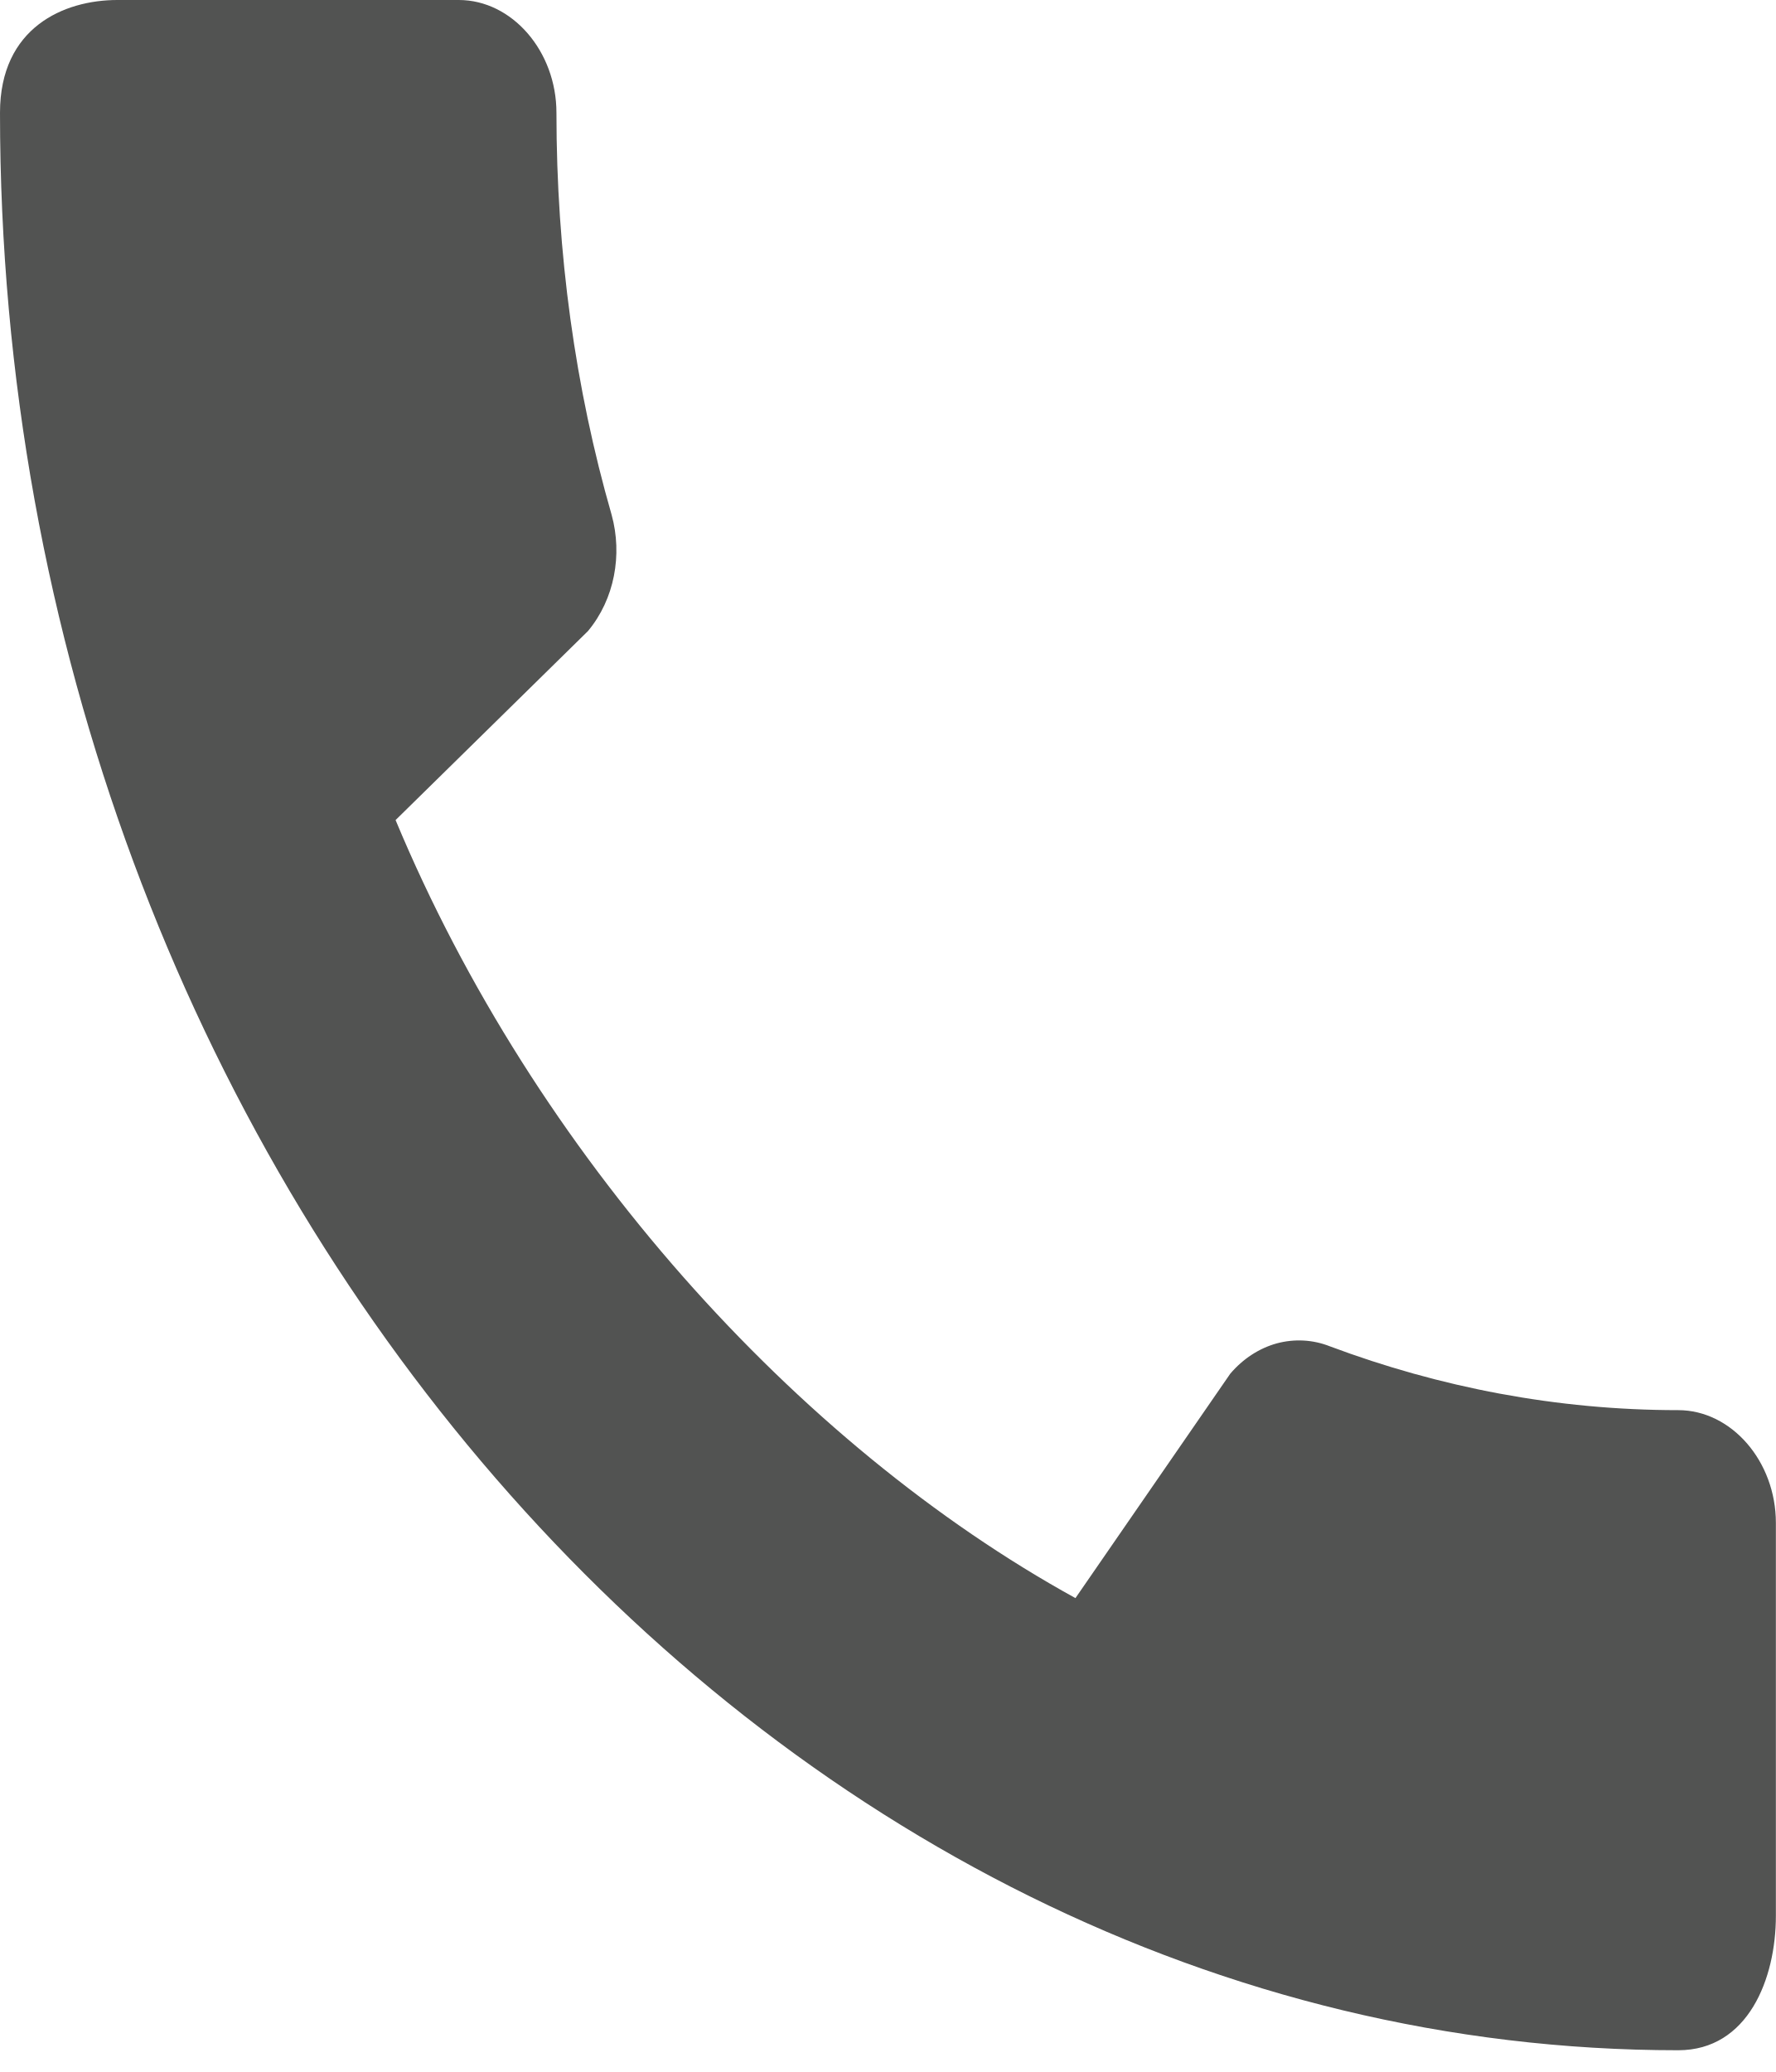
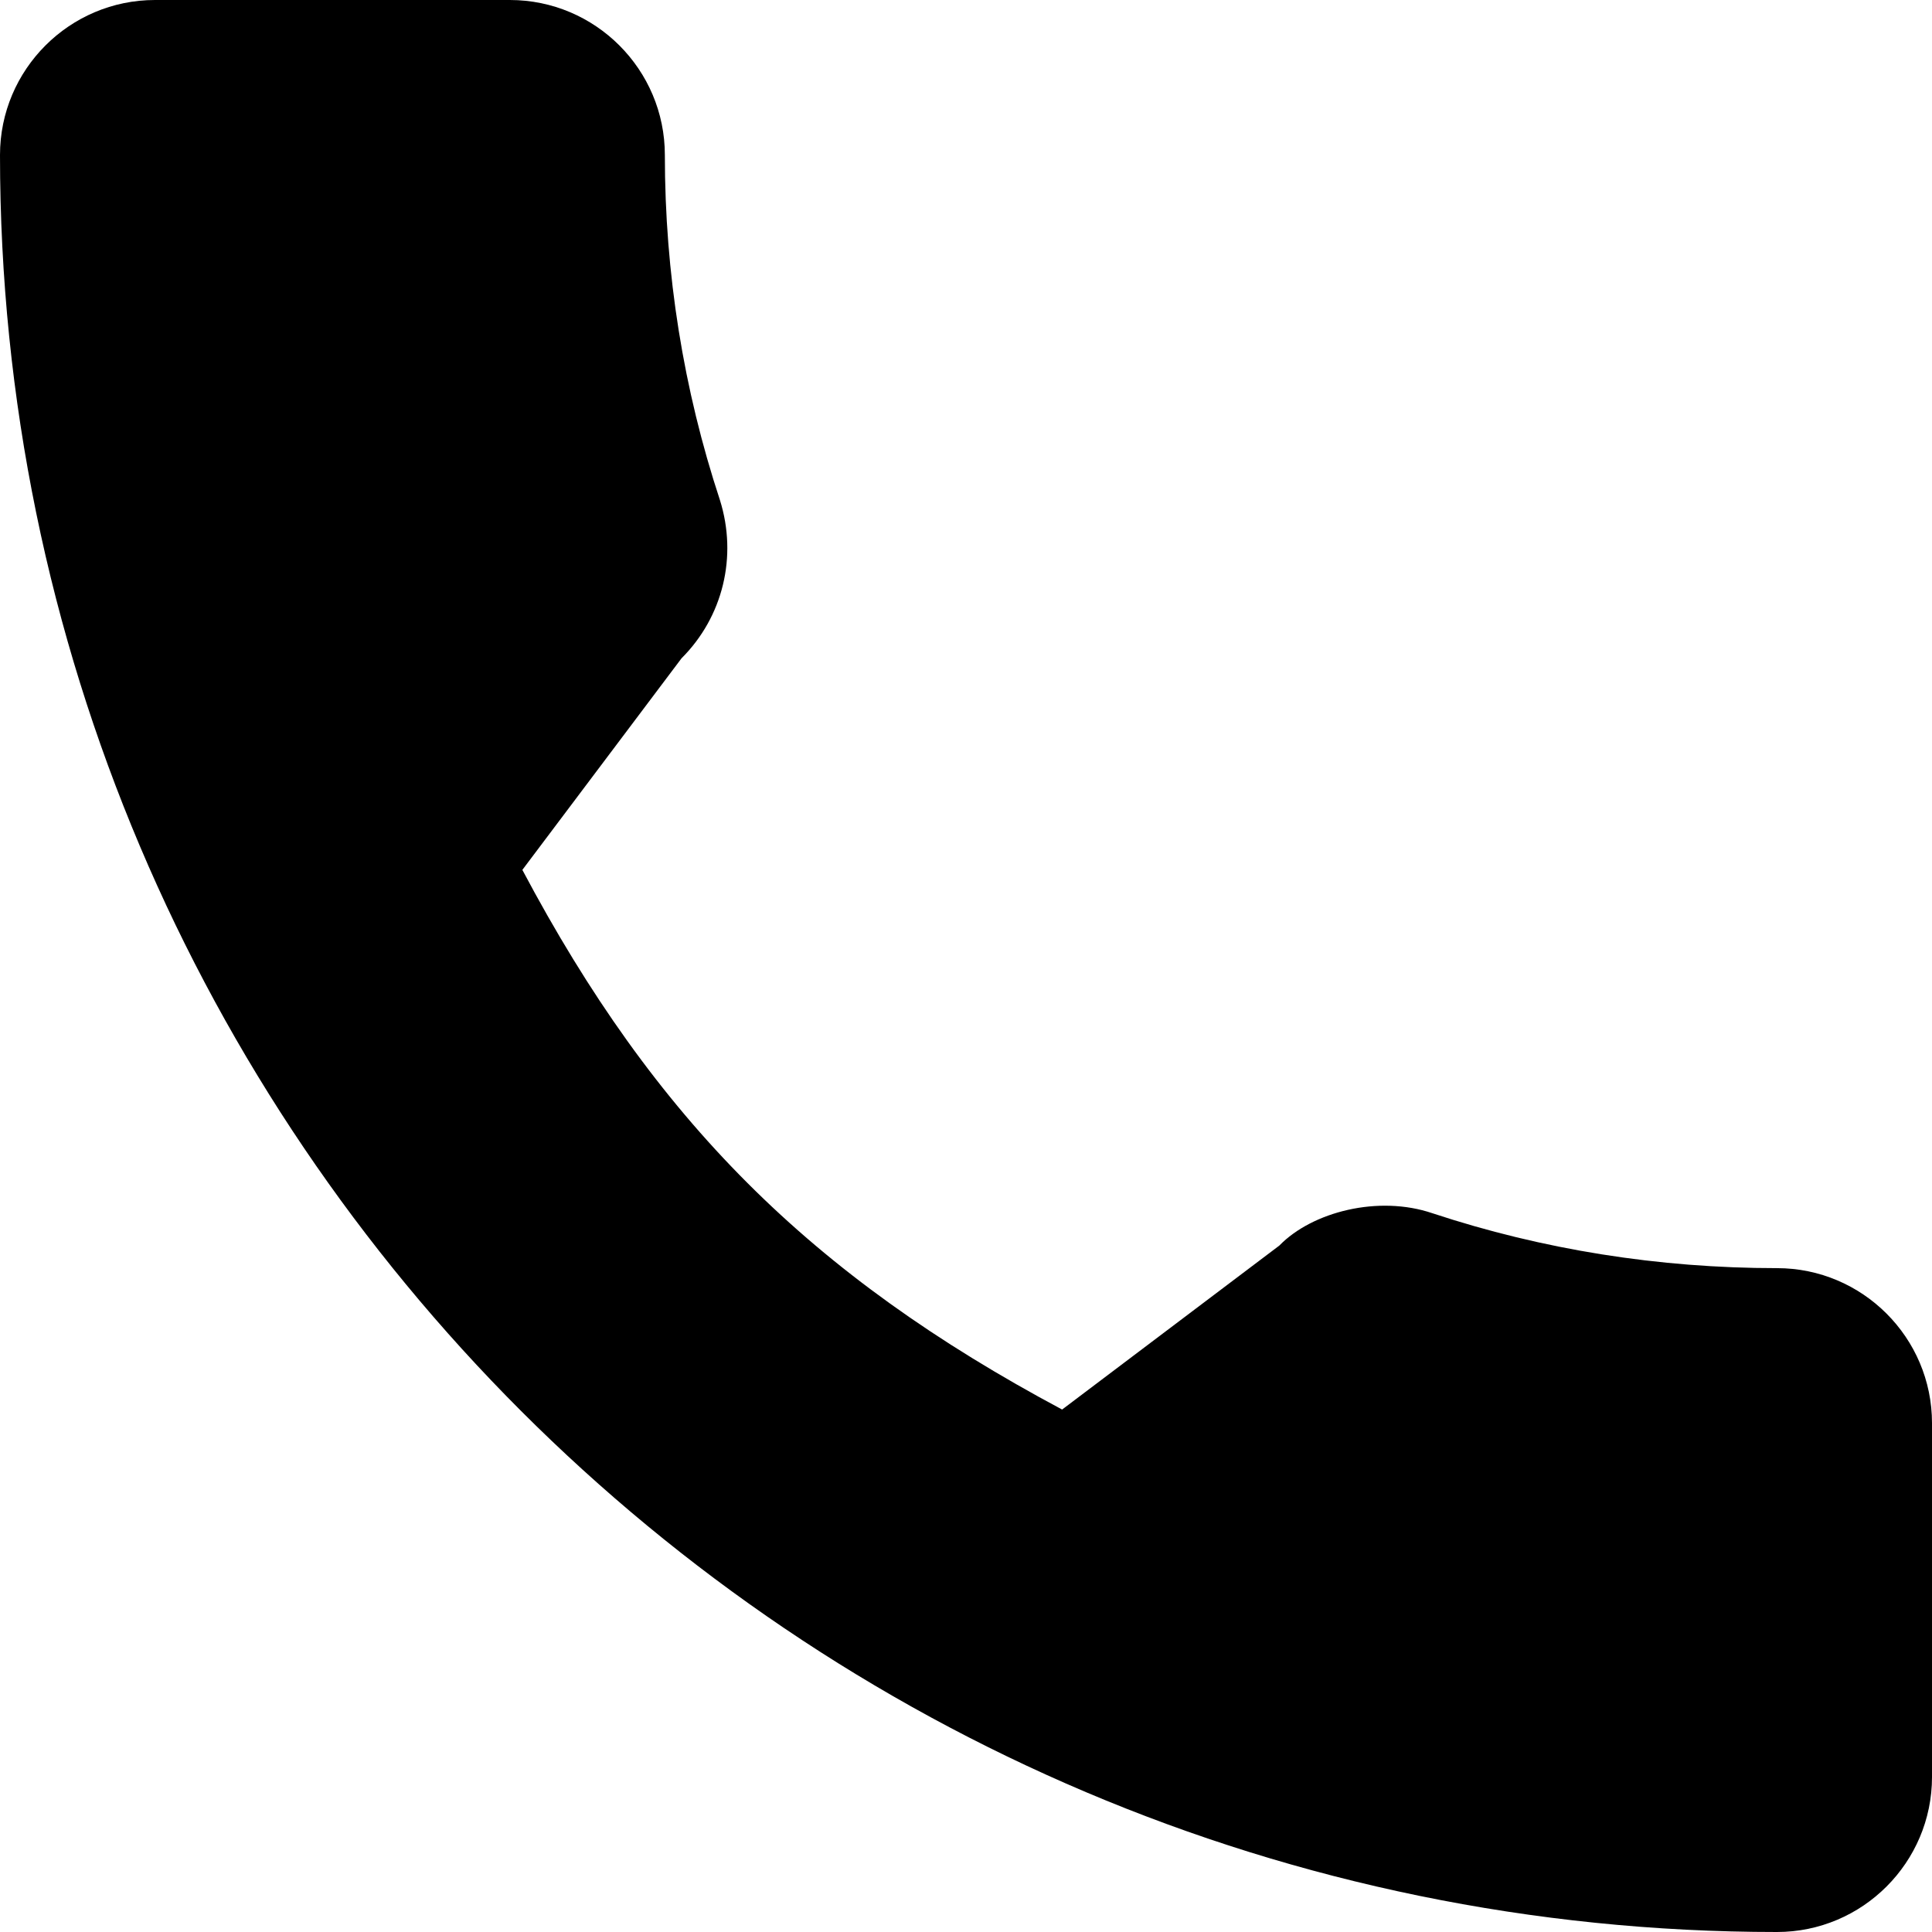
- <svg xmlns="http://www.w3.org/2000/svg" width="12" height="14" viewBox="0 0 12 14" fill="none">
-   <path d="M11.34 9.528C10.52 9.528 9.727 9.374 8.987 9.097C8.871 9.051 8.746 9.045 8.627 9.077C8.508 9.11 8.399 9.181 8.313 9.282L7.267 10.798C5.38 9.759 3.613 7.796 2.673 5.541L3.973 4.264C4.153 4.048 4.207 3.748 4.133 3.479C3.887 2.624 3.76 1.709 3.76 0.762C3.76 0.346 3.46 0 3.1 0H0.793C0.433 0 0 0.185 0 0.762C0 7.912 5.153 13.853 11.34 13.853C11.813 13.853 12 13.368 12 12.945V10.29C12 9.874 11.7 9.528 11.34 9.528Z" fill="#525352" />
+ <svg xmlns="http://www.w3.org/2000/svg" version="1.1" id="Capa_1" x="0px" y="0px" viewBox="0 0 384 384" style="enable-background:new 0 0 384 384;" xml:space="preserve">
+   <g>
+     <g>
+       <path d="M353.188,252.052c-23.51,0-46.594-3.677-68.469-10.906c-10.719-3.656-23.896-0.302-30.438,6.417l-43.177,32.594    c-50.073-26.729-80.917-57.563-107.281-107.26l31.635-42.052c8.219-8.208,11.167-20.198,7.635-31.448    c-7.26-21.99-10.948-45.063-10.948-68.583C132.146,13.823,118.323,0,101.333,0H30.813C13.823,0,0,13.823,0,30.813    C0,225.563,158.438,384,353.188,384c16.99,0,30.813-13.823,30.813-30.813v-70.323C384,265.875,370.177,252.052,353.188,252.052z" />
+     </g>
+   </g>
+   <g>
+ </g>
+   <g>
+ </g>
+   <g>
+ </g>
+   <g>
+ </g>
+   <g>
+ </g>
+   <g>
+ </g>
+   <g>
+ </g>
+   <g>
+ </g>
+   <g>
+ </g>
+   <g>
+ </g>
+   <g>
+ </g>
+   <g>
+ </g>
+   <g>
+ </g>
+   <g>
+ </g>
+   <g>
+ </g>
</svg>
